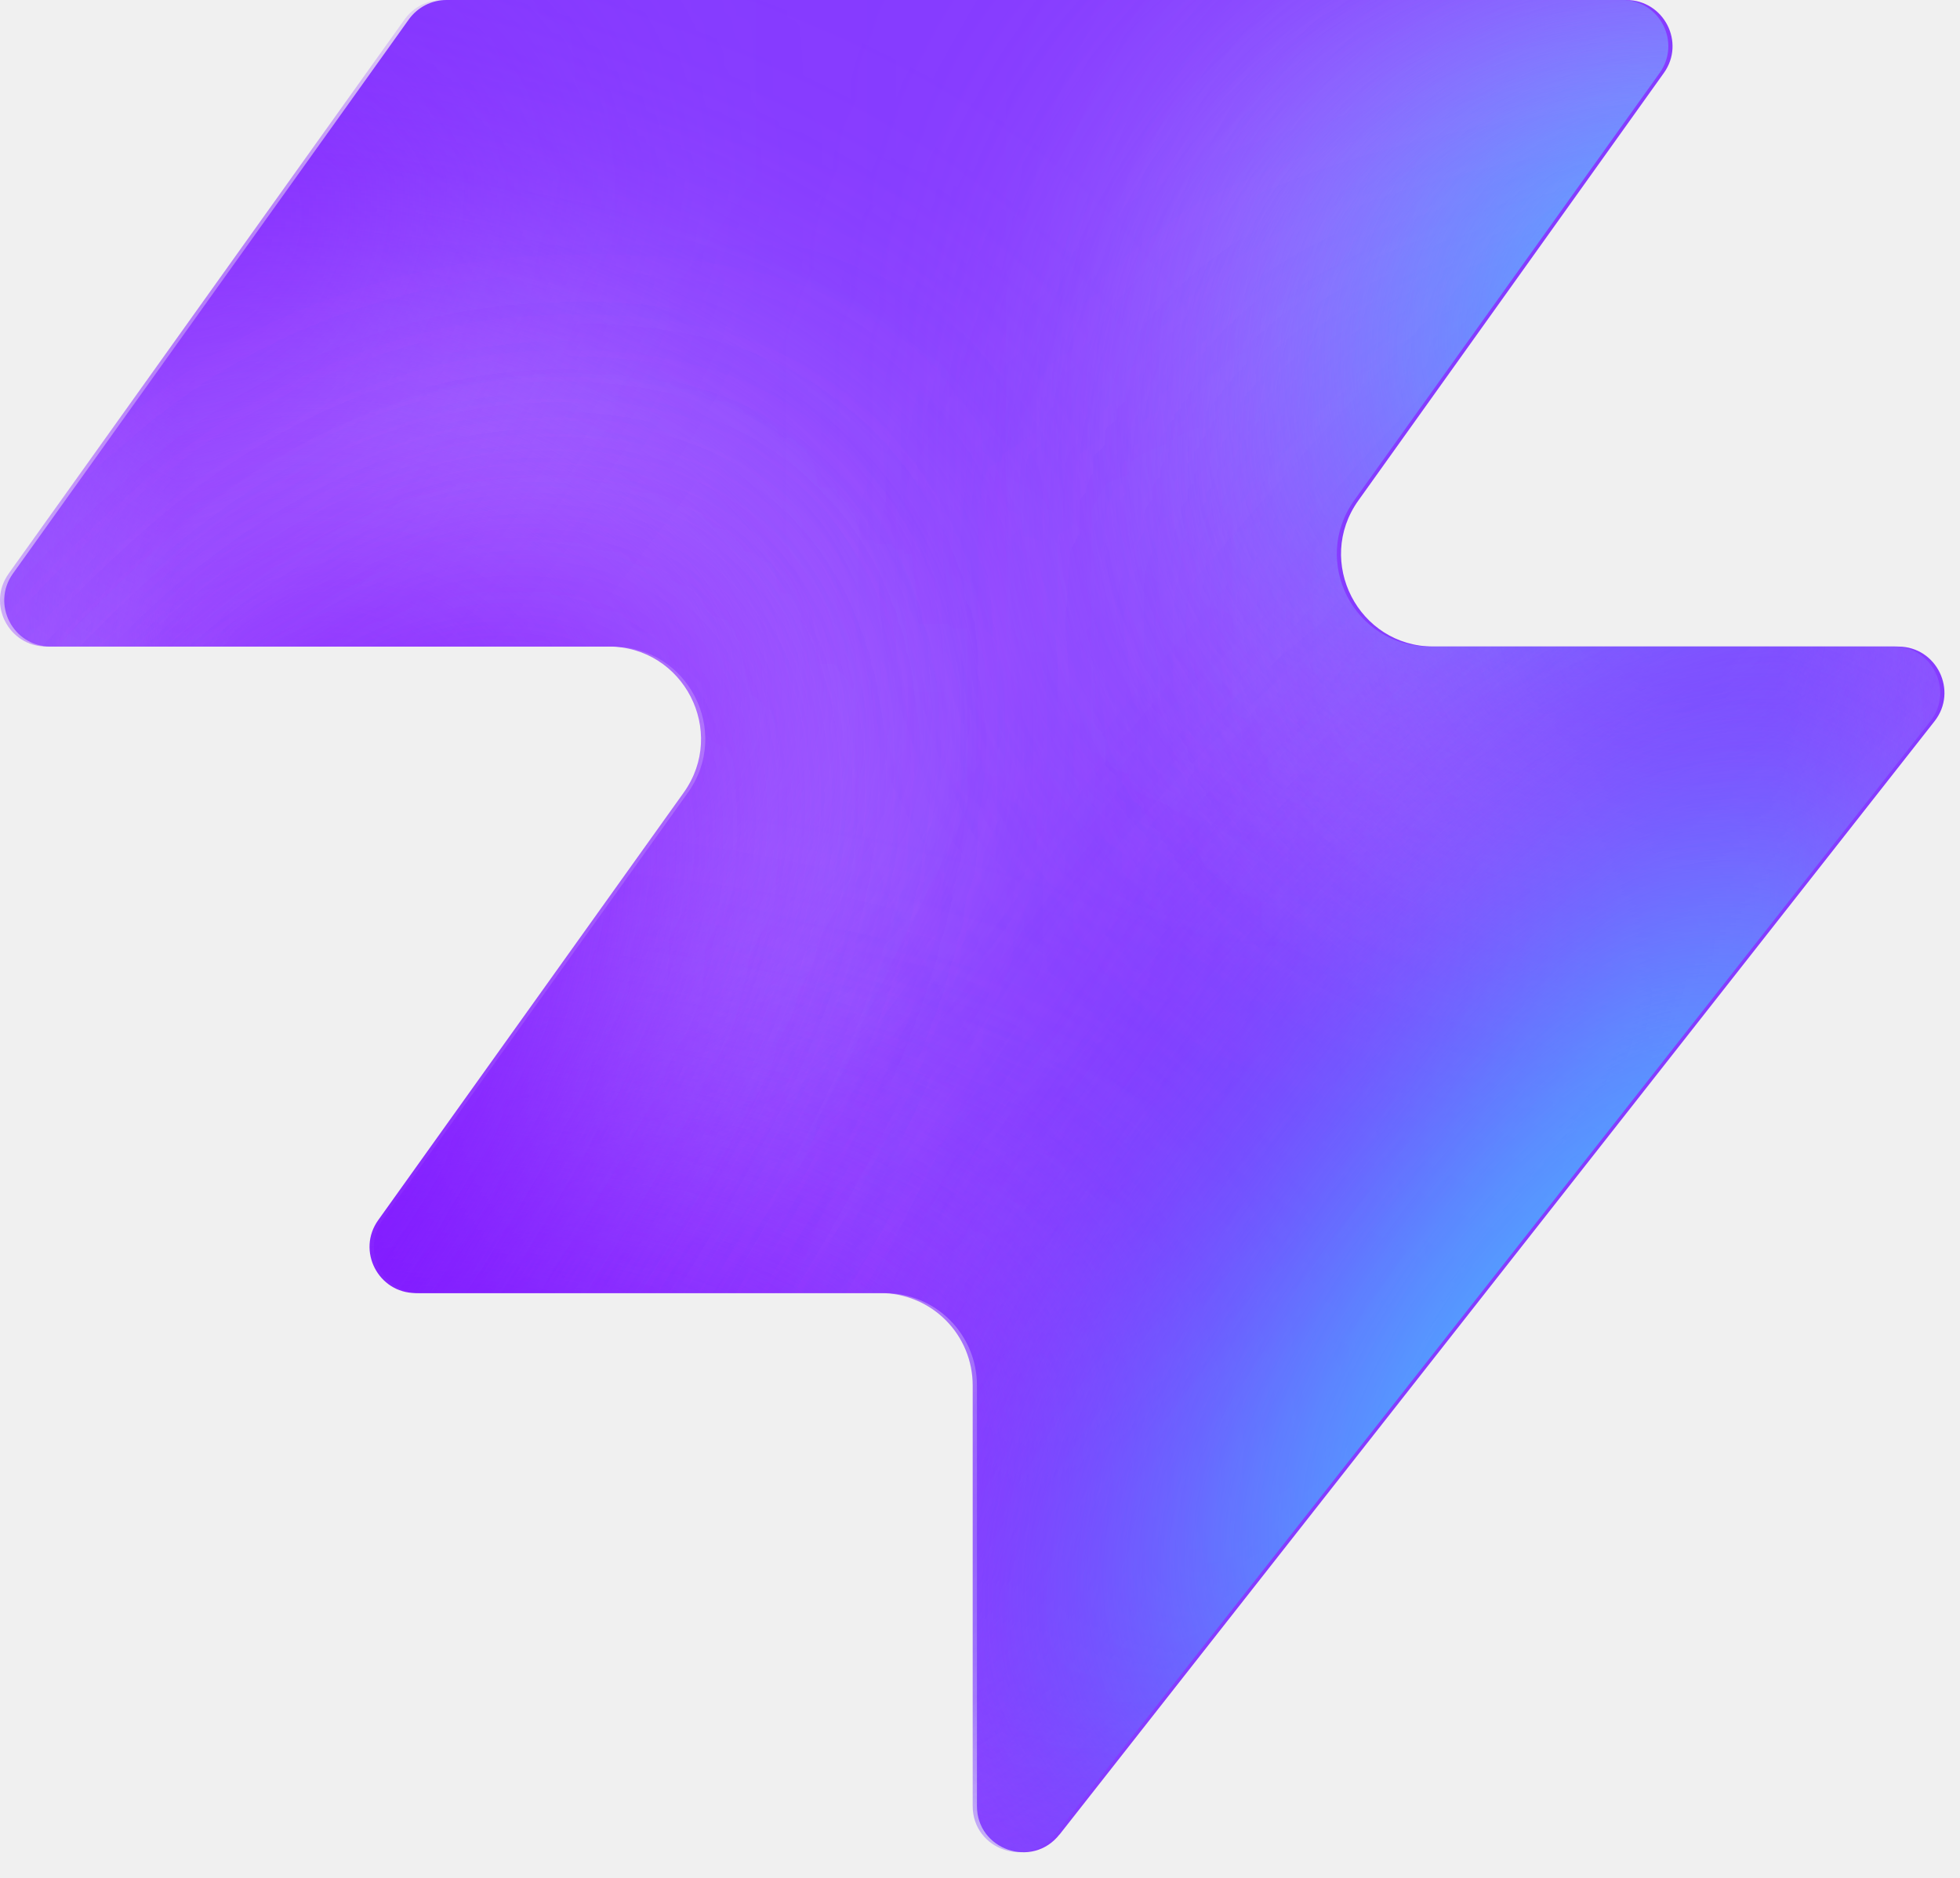
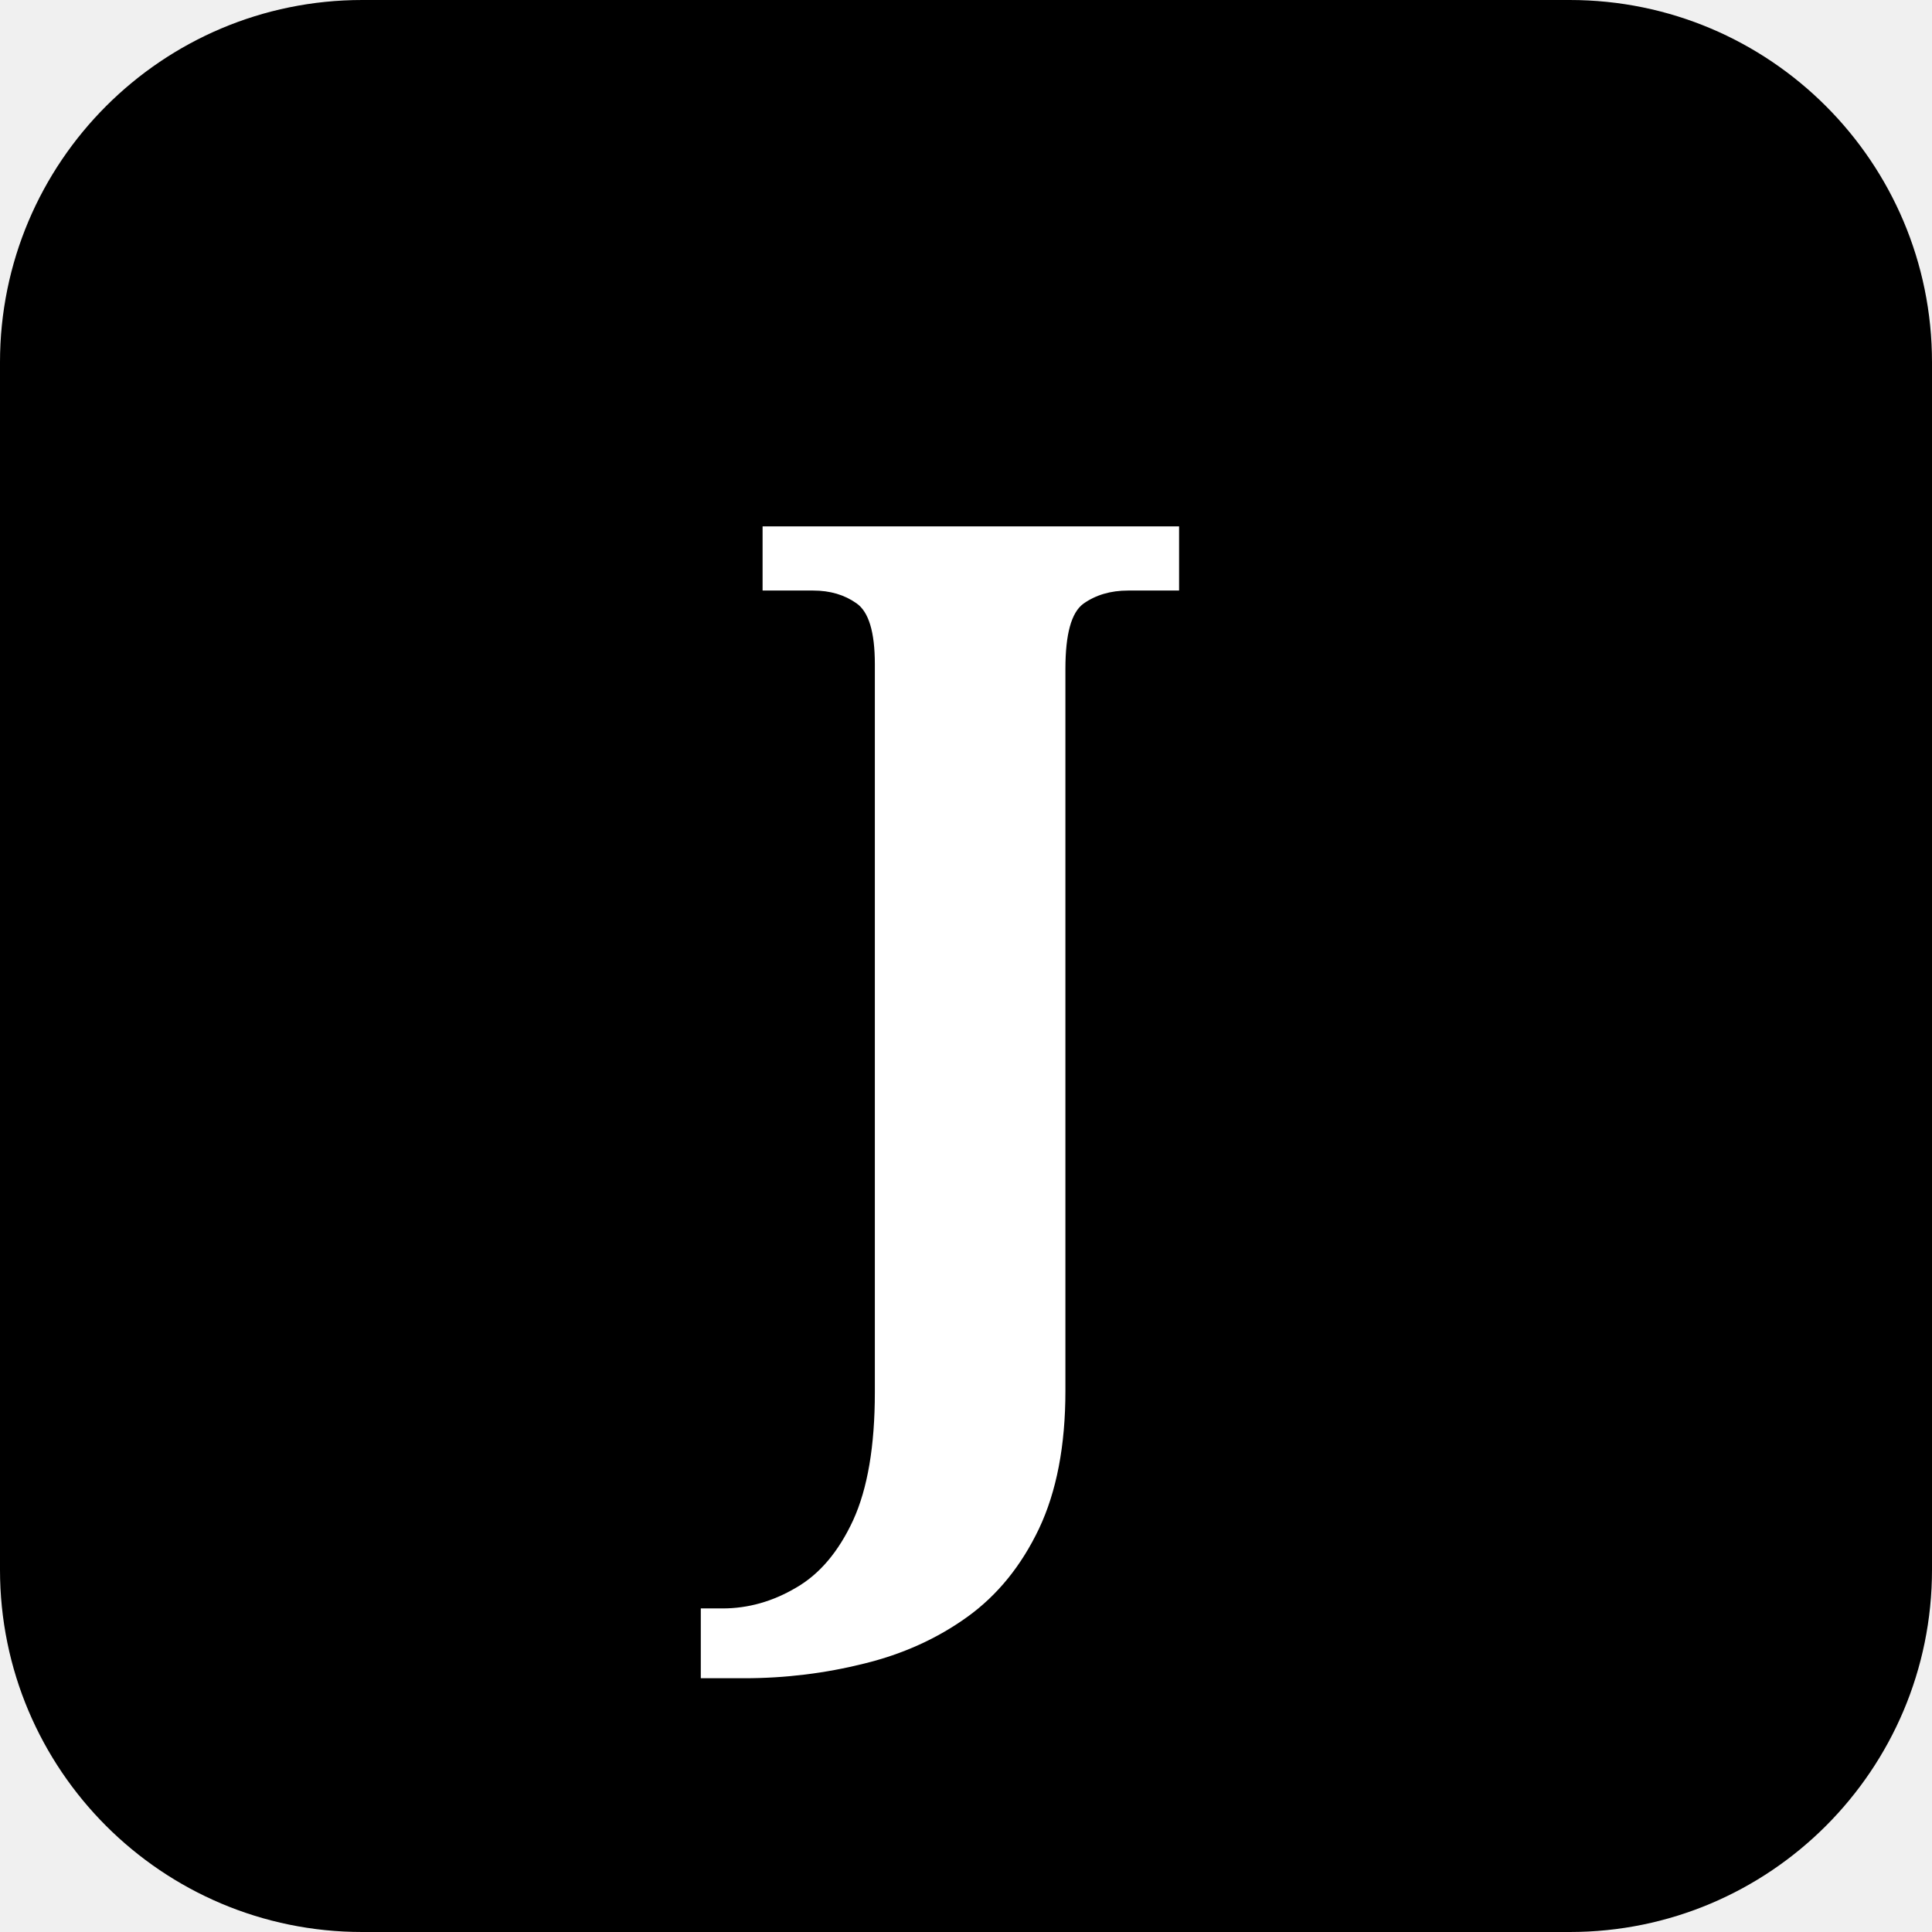
- <svg xmlns="http://www.w3.org/2000/svg" width="48" height="46" fill="none" viewBox="0 0 48 46">
-   <path fill="#863bff" d="M25.946 44.938c-.664.845-2.021.375-2.021-.698V33.937a2.26 2.26 0 0 0-2.262-2.262H10.287c-.92 0-1.456-1.04-.92-1.788l7.48-10.471c1.07-1.497 0-3.578-1.842-3.578H1.237c-.92 0-1.456-1.04-.92-1.788L10.013.474c.214-.297.556-.474.92-.474h28.894c.92 0 1.456 1.04.92 1.788l-7.48 10.471c-1.07 1.498 0 3.579 1.842 3.579h11.377c.943 0 1.473 1.088.89 1.83L25.947 44.94z" style="fill:#863bff;fill:color(display-p3 .525 .23 1);fill-opacity:1" />
-   <mask id="a" width="48" height="46" x="0" y="0" maskUnits="userSpaceOnUse" style="mask-type:alpha">
-     <path fill="#000" d="M25.842 44.938c-.664.844-2.021.375-2.021-.698V33.937a2.26 2.26 0 0 0-2.262-2.262H10.183c-.92 0-1.456-1.04-.92-1.788l7.48-10.471c1.07-1.498 0-3.579-1.842-3.579H1.133c-.92 0-1.456-1.04-.92-1.787L9.91.473c.214-.297.556-.474.92-.474h28.894c.92 0 1.456 1.04.92 1.788l-7.48 10.471c-1.07 1.498 0 3.578 1.842 3.578h11.377c.943 0 1.473 1.088.89 1.832L25.843 44.94z" style="fill:#000;fill-opacity:1" />
-   </mask>
-   <g mask="url(#a)">
-     <g filter="url(#b)">
-       <ellipse cx="5.508" cy="14.704" fill="#ede6ff" rx="5.508" ry="14.704" style="fill:#ede6ff;fill:color(display-p3 .927 .903 1);fill-opacity:1" transform="matrix(.00324 1 1 -.00324 -4.47 31.516)" />
-     </g>
-     <g filter="url(#c)">
-       <ellipse cx="10.399" cy="29.851" fill="#ede6ff" rx="10.399" ry="29.851" style="fill:#ede6ff;fill:color(display-p3 .927 .903 1);fill-opacity:1" transform="matrix(.00324 1 1 -.00324 -39.328 7.883)" />
-     </g>
-     <g filter="url(#d)">
-       <ellipse cx="5.508" cy="30.487" fill="#7e14ff" rx="5.508" ry="30.487" style="fill:#7e14ff;fill:color(display-p3 .492 .077 1);fill-opacity:1" transform="rotate(89.814 -25.913 -14.639)scale(1 -1)" />
-     </g>
-     <g filter="url(#e)">
-       <ellipse cx="5.508" cy="30.599" fill="#7e14ff" rx="5.508" ry="30.599" style="fill:#7e14ff;fill:color(display-p3 .492 .077 1);fill-opacity:1" transform="rotate(89.814 -32.644 -3.334)scale(1 -1)" />
-     </g>
-     <g filter="url(#f)">
-       <ellipse cx="5.508" cy="30.599" fill="#7e14ff" rx="5.508" ry="30.599" style="fill:#7e14ff;fill:color(display-p3 .492 .077 1);fill-opacity:1" transform="matrix(.00324 1 1 -.00324 -34.34 30.47)" />
-     </g>
-     <g filter="url(#g)">
-       <ellipse cx="14.072" cy="22.078" fill="#ede6ff" rx="14.072" ry="22.078" style="fill:#ede6ff;fill:color(display-p3 .927 .903 1);fill-opacity:1" transform="rotate(93.35 24.506 48.493)scale(-1 1)" />
-     </g>
-     <g filter="url(#h)">
-       <ellipse cx="3.47" cy="21.501" fill="#7e14ff" rx="3.47" ry="21.501" style="fill:#7e14ff;fill:color(display-p3 .492 .077 1);fill-opacity:1" transform="rotate(89.009 28.708 47.59)scale(-1 1)" />
-     </g>
-     <g filter="url(#i)">
-       <ellipse cx="3.47" cy="21.501" fill="#7e14ff" rx="3.47" ry="21.501" style="fill:#7e14ff;fill:color(display-p3 .492 .077 1);fill-opacity:1" transform="rotate(89.009 28.708 47.59)scale(-1 1)" />
-     </g>
-     <g filter="url(#j)">
-       <ellipse cx=".387" cy="8.972" fill="#7e14ff" rx="4.407" ry="29.108" style="fill:#7e14ff;fill:color(display-p3 .492 .077 1);fill-opacity:1" transform="rotate(39.51 .387 8.972)" />
-     </g>
-     <g filter="url(#k)">
-       <ellipse cx="47.523" cy="-6.092" fill="#7e14ff" rx="4.407" ry="29.108" style="fill:#7e14ff;fill:color(display-p3 .492 .077 1);fill-opacity:1" transform="rotate(37.892 47.523 -6.092)" />
-     </g>
-     <g filter="url(#l)">
-       <ellipse cx="41.412" cy="6.333" fill="#47bfff" rx="5.971" ry="9.665" style="fill:#47bfff;fill:color(display-p3 .28 .748 1);fill-opacity:1" transform="rotate(37.892 41.412 6.333)" />
-     </g>
-     <g filter="url(#m)">
-       <ellipse cx="-1.879" cy="38.332" fill="#7e14ff" rx="4.407" ry="29.108" style="fill:#7e14ff;fill:color(display-p3 .492 .077 1);fill-opacity:1" transform="rotate(37.892 -1.88 38.332)" />
-     </g>
-     <g filter="url(#n)">
-       <ellipse cx="-1.879" cy="38.332" fill="#7e14ff" rx="4.407" ry="29.108" style="fill:#7e14ff;fill:color(display-p3 .492 .077 1);fill-opacity:1" transform="rotate(37.892 -1.88 38.332)" />
-     </g>
-     <g filter="url(#o)">
-       <ellipse cx="35.651" cy="29.907" fill="#7e14ff" rx="4.407" ry="29.108" style="fill:#7e14ff;fill:color(display-p3 .492 .077 1);fill-opacity:1" transform="rotate(37.892 35.651 29.907)" />
-     </g>
-     <g filter="url(#p)">
-       <ellipse cx="38.418" cy="32.4" fill="#47bfff" rx="5.971" ry="15.297" style="fill:#47bfff;fill:color(display-p3 .28 .748 1);fill-opacity:1" transform="rotate(37.892 38.418 32.4)" />
-     </g>
-   </g>
-   <defs>
-     <filter id="b" width="60.045" height="41.654" x="-19.77" y="16.149" color-interpolation-filters="sRGB" filterUnits="userSpaceOnUse">
-       <feFlood flood-opacity="0" result="BackgroundImageFix" />
-       <feBlend in="SourceGraphic" in2="BackgroundImageFix" result="shape" />
-       <feGaussianBlur result="effect1_foregroundBlur_2002_17158" stdDeviation="7.659" />
-     </filter>
-     <filter id="c" width="90.34" height="51.437" x="-54.613" y="-7.533" color-interpolation-filters="sRGB" filterUnits="userSpaceOnUse">
-       <feFlood flood-opacity="0" result="BackgroundImageFix" />
-       <feBlend in="SourceGraphic" in2="BackgroundImageFix" result="shape" />
-       <feGaussianBlur result="effect1_foregroundBlur_2002_17158" stdDeviation="7.659" />
-     </filter>
-     <filter id="d" width="79.355" height="29.4" x="-49.64" y="2.03" color-interpolation-filters="sRGB" filterUnits="userSpaceOnUse">
-       <feFlood flood-opacity="0" result="BackgroundImageFix" />
-       <feBlend in="SourceGraphic" in2="BackgroundImageFix" result="shape" />
-       <feGaussianBlur result="effect1_foregroundBlur_2002_17158" stdDeviation="4.596" />
-     </filter>
-     <filter id="e" width="79.579" height="29.4" x="-45.045" y="20.029" color-interpolation-filters="sRGB" filterUnits="userSpaceOnUse">
-       <feFlood flood-opacity="0" result="BackgroundImageFix" />
-       <feBlend in="SourceGraphic" in2="BackgroundImageFix" result="shape" />
-       <feGaussianBlur result="effect1_foregroundBlur_2002_17158" stdDeviation="4.596" />
-     </filter>
-     <filter id="f" width="79.579" height="29.4" x="-43.513" y="21.178" color-interpolation-filters="sRGB" filterUnits="userSpaceOnUse">
-       <feFlood flood-opacity="0" result="BackgroundImageFix" />
-       <feBlend in="SourceGraphic" in2="BackgroundImageFix" result="shape" />
-       <feGaussianBlur result="effect1_foregroundBlur_2002_17158" stdDeviation="4.596" />
-     </filter>
-     <filter id="g" width="74.749" height="58.852" x="15.756" y="-17.901" color-interpolation-filters="sRGB" filterUnits="userSpaceOnUse">
-       <feFlood flood-opacity="0" result="BackgroundImageFix" />
-       <feBlend in="SourceGraphic" in2="BackgroundImageFix" result="shape" />
-       <feGaussianBlur result="effect1_foregroundBlur_2002_17158" stdDeviation="7.659" />
-     </filter>
-     <filter id="h" width="61.377" height="25.362" x="23.548" y="2.284" color-interpolation-filters="sRGB" filterUnits="userSpaceOnUse">
-       <feFlood flood-opacity="0" result="BackgroundImageFix" />
-       <feBlend in="SourceGraphic" in2="BackgroundImageFix" result="shape" />
-       <feGaussianBlur result="effect1_foregroundBlur_2002_17158" stdDeviation="4.596" />
-     </filter>
-     <filter id="i" width="61.377" height="25.362" x="23.548" y="2.284" color-interpolation-filters="sRGB" filterUnits="userSpaceOnUse">
-       <feFlood flood-opacity="0" result="BackgroundImageFix" />
-       <feBlend in="SourceGraphic" in2="BackgroundImageFix" result="shape" />
-       <feGaussianBlur result="effect1_foregroundBlur_2002_17158" stdDeviation="4.596" />
-     </filter>
-     <filter id="j" width="56.045" height="63.649" x="-27.636" y="-22.853" color-interpolation-filters="sRGB" filterUnits="userSpaceOnUse">
-       <feFlood flood-opacity="0" result="BackgroundImageFix" />
-       <feBlend in="SourceGraphic" in2="BackgroundImageFix" result="shape" />
-       <feGaussianBlur result="effect1_foregroundBlur_2002_17158" stdDeviation="4.596" />
-     </filter>
-     <filter id="k" width="54.814" height="64.646" x="20.116" y="-38.415" color-interpolation-filters="sRGB" filterUnits="userSpaceOnUse">
-       <feFlood flood-opacity="0" result="BackgroundImageFix" />
-       <feBlend in="SourceGraphic" in2="BackgroundImageFix" result="shape" />
-       <feGaussianBlur result="effect1_foregroundBlur_2002_17158" stdDeviation="4.596" />
-     </filter>
-     <filter id="l" width="33.541" height="35.313" x="24.641" y="-11.323" color-interpolation-filters="sRGB" filterUnits="userSpaceOnUse">
-       <feFlood flood-opacity="0" result="BackgroundImageFix" />
-       <feBlend in="SourceGraphic" in2="BackgroundImageFix" result="shape" />
-       <feGaussianBlur result="effect1_foregroundBlur_2002_17158" stdDeviation="4.596" />
-     </filter>
-     <filter id="m" width="54.814" height="64.646" x="-29.286" y="6.009" color-interpolation-filters="sRGB" filterUnits="userSpaceOnUse">
-       <feFlood flood-opacity="0" result="BackgroundImageFix" />
-       <feBlend in="SourceGraphic" in2="BackgroundImageFix" result="shape" />
-       <feGaussianBlur result="effect1_foregroundBlur_2002_17158" stdDeviation="4.596" />
-     </filter>
-     <filter id="n" width="54.814" height="64.646" x="-29.286" y="6.009" color-interpolation-filters="sRGB" filterUnits="userSpaceOnUse">
-       <feFlood flood-opacity="0" result="BackgroundImageFix" />
-       <feBlend in="SourceGraphic" in2="BackgroundImageFix" result="shape" />
-       <feGaussianBlur result="effect1_foregroundBlur_2002_17158" stdDeviation="4.596" />
-     </filter>
-     <filter id="o" width="54.814" height="64.646" x="8.244" y="-2.416" color-interpolation-filters="sRGB" filterUnits="userSpaceOnUse">
-       <feFlood flood-opacity="0" result="BackgroundImageFix" />
-       <feBlend in="SourceGraphic" in2="BackgroundImageFix" result="shape" />
-       <feGaussianBlur result="effect1_foregroundBlur_2002_17158" stdDeviation="4.596" />
-     </filter>
-     <filter id="p" width="39.409" height="43.623" x="18.713" y="10.588" color-interpolation-filters="sRGB" filterUnits="userSpaceOnUse">
-       <feFlood flood-opacity="0" result="BackgroundImageFix" />
-       <feBlend in="SourceGraphic" in2="BackgroundImageFix" result="shape" />
-       <feGaussianBlur result="effect1_foregroundBlur_2002_17158" stdDeviation="4.596" />
-     </filter>
-   </defs>
+ <svg xmlns="http://www.w3.org/2000/svg" viewBox="0 0 64 64">
+   <rect width="64" height="64" rx="12" fill="#000000" />
+   <text x="32" y="46" font-family="Georgia, serif" font-size="40" font-weight="bold" fill="#ffffff" text-anchor="middle">J</text>
</svg>
